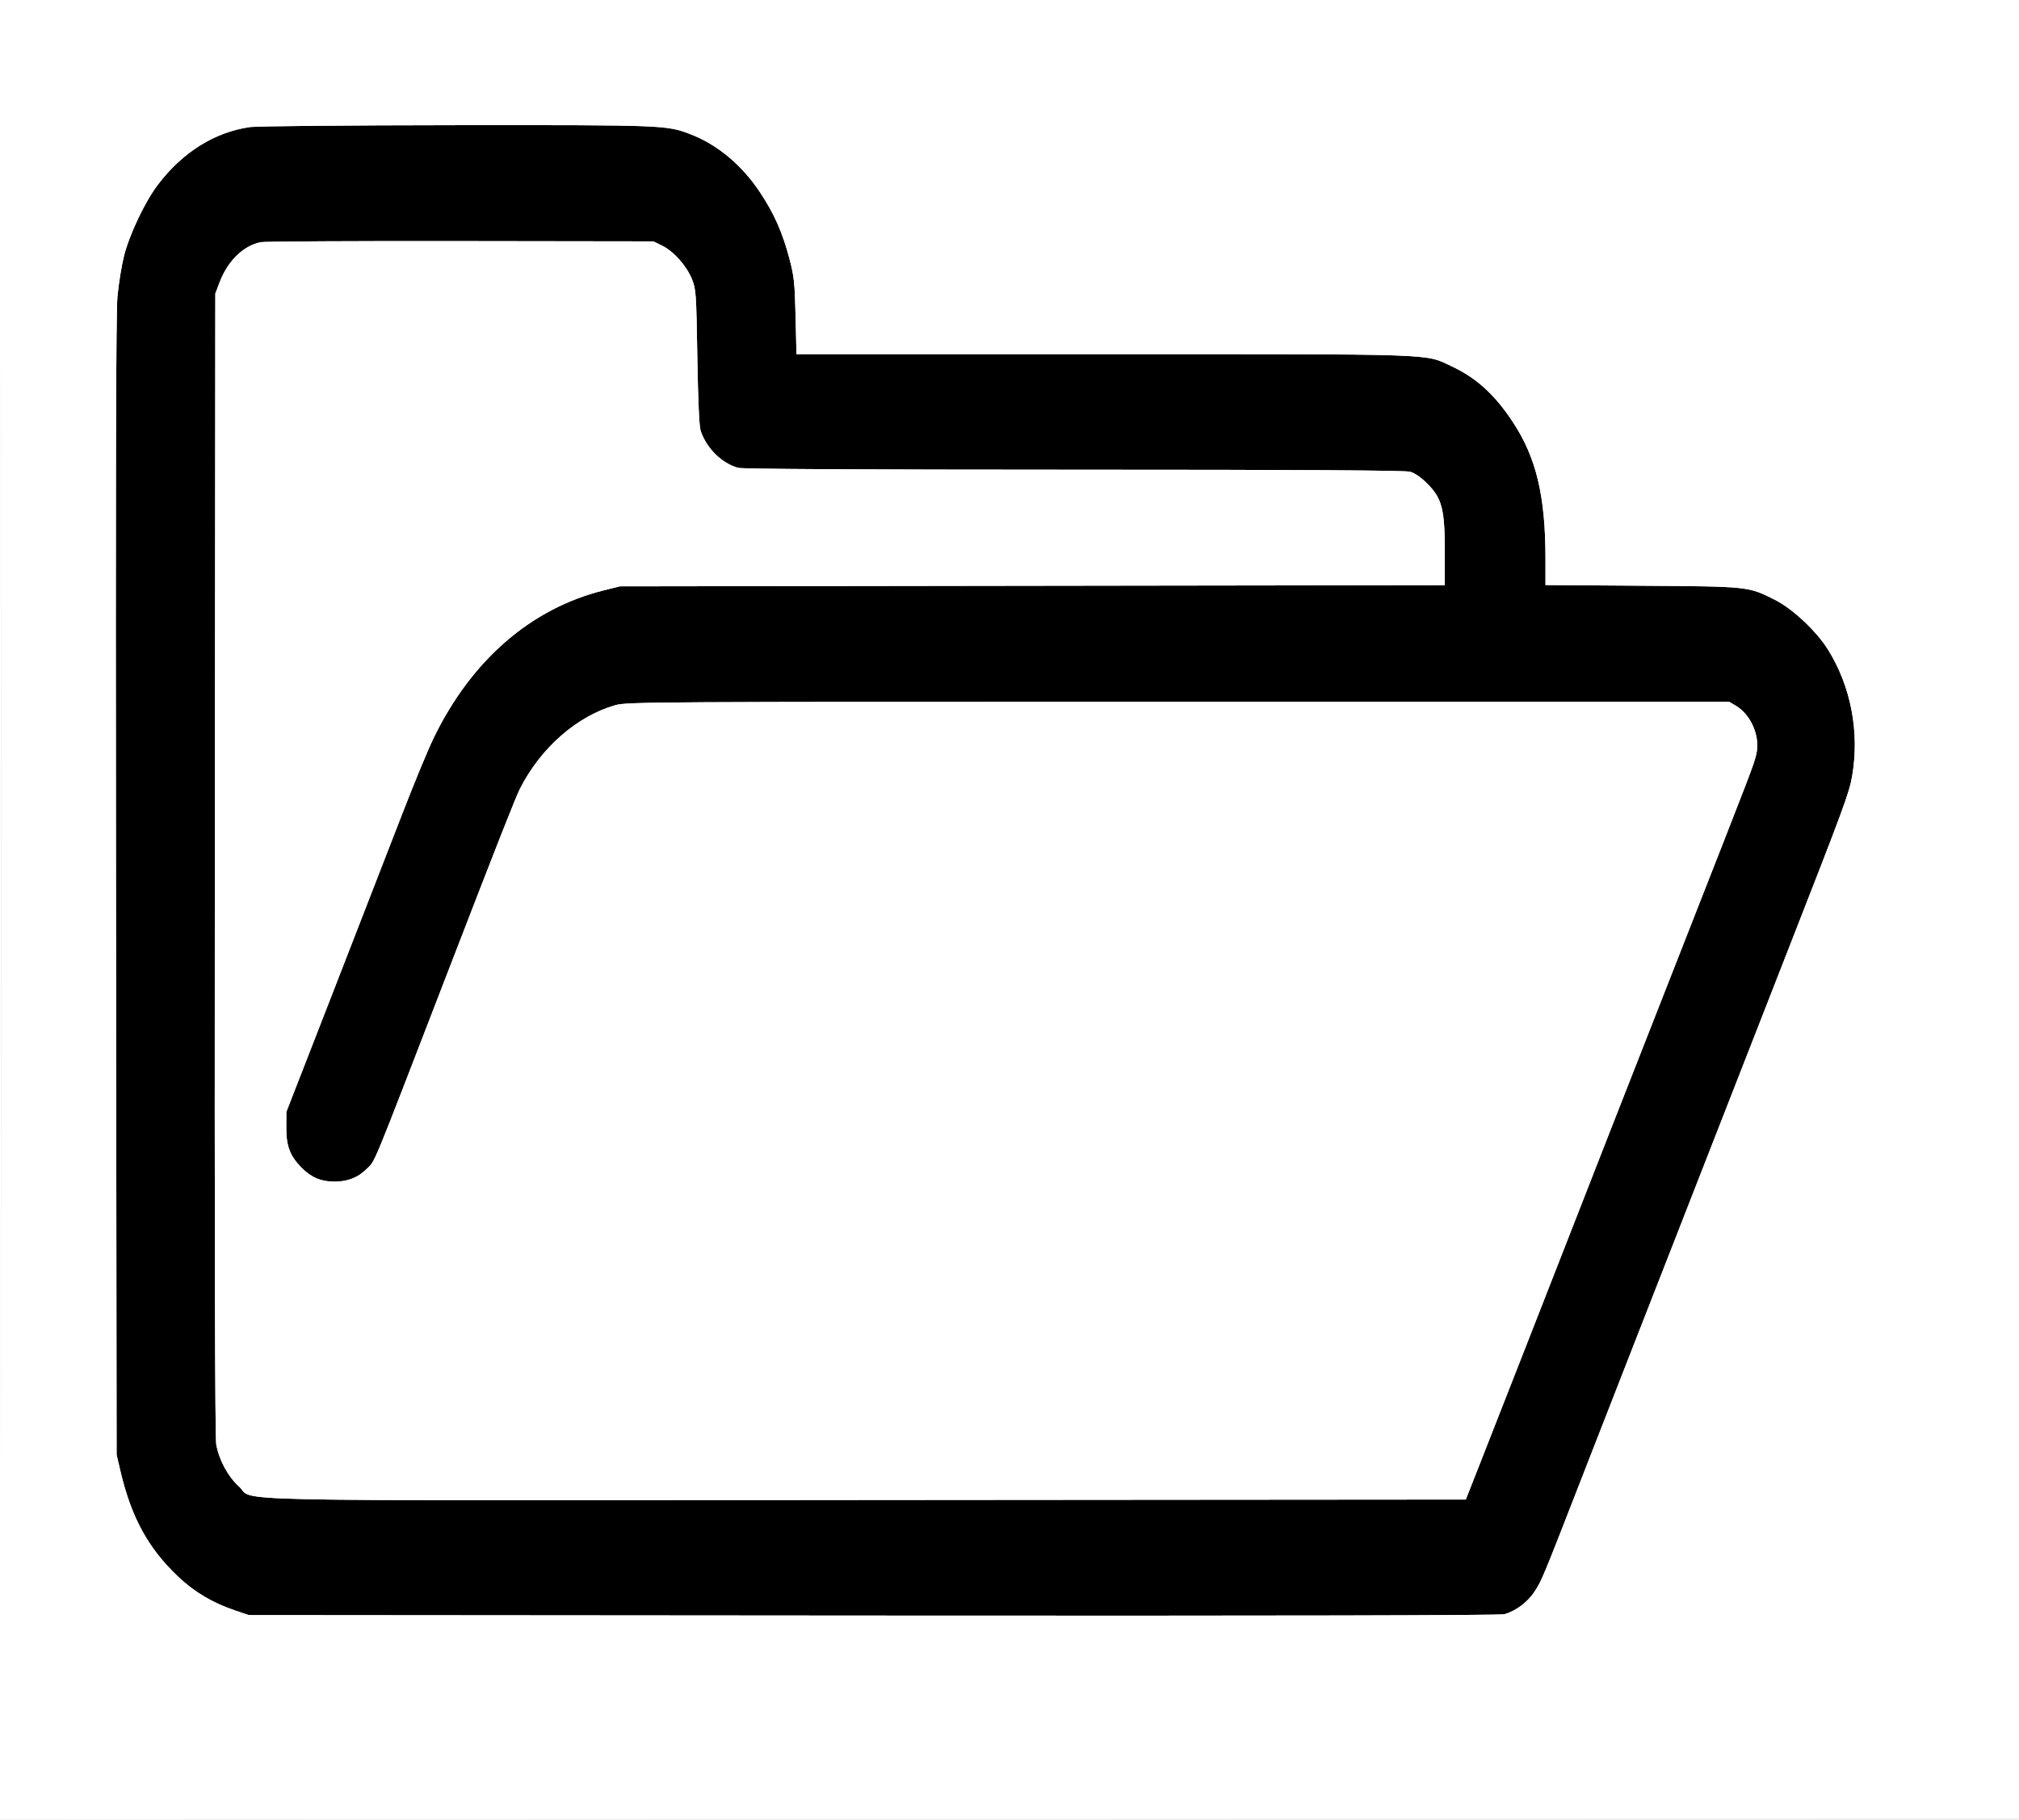
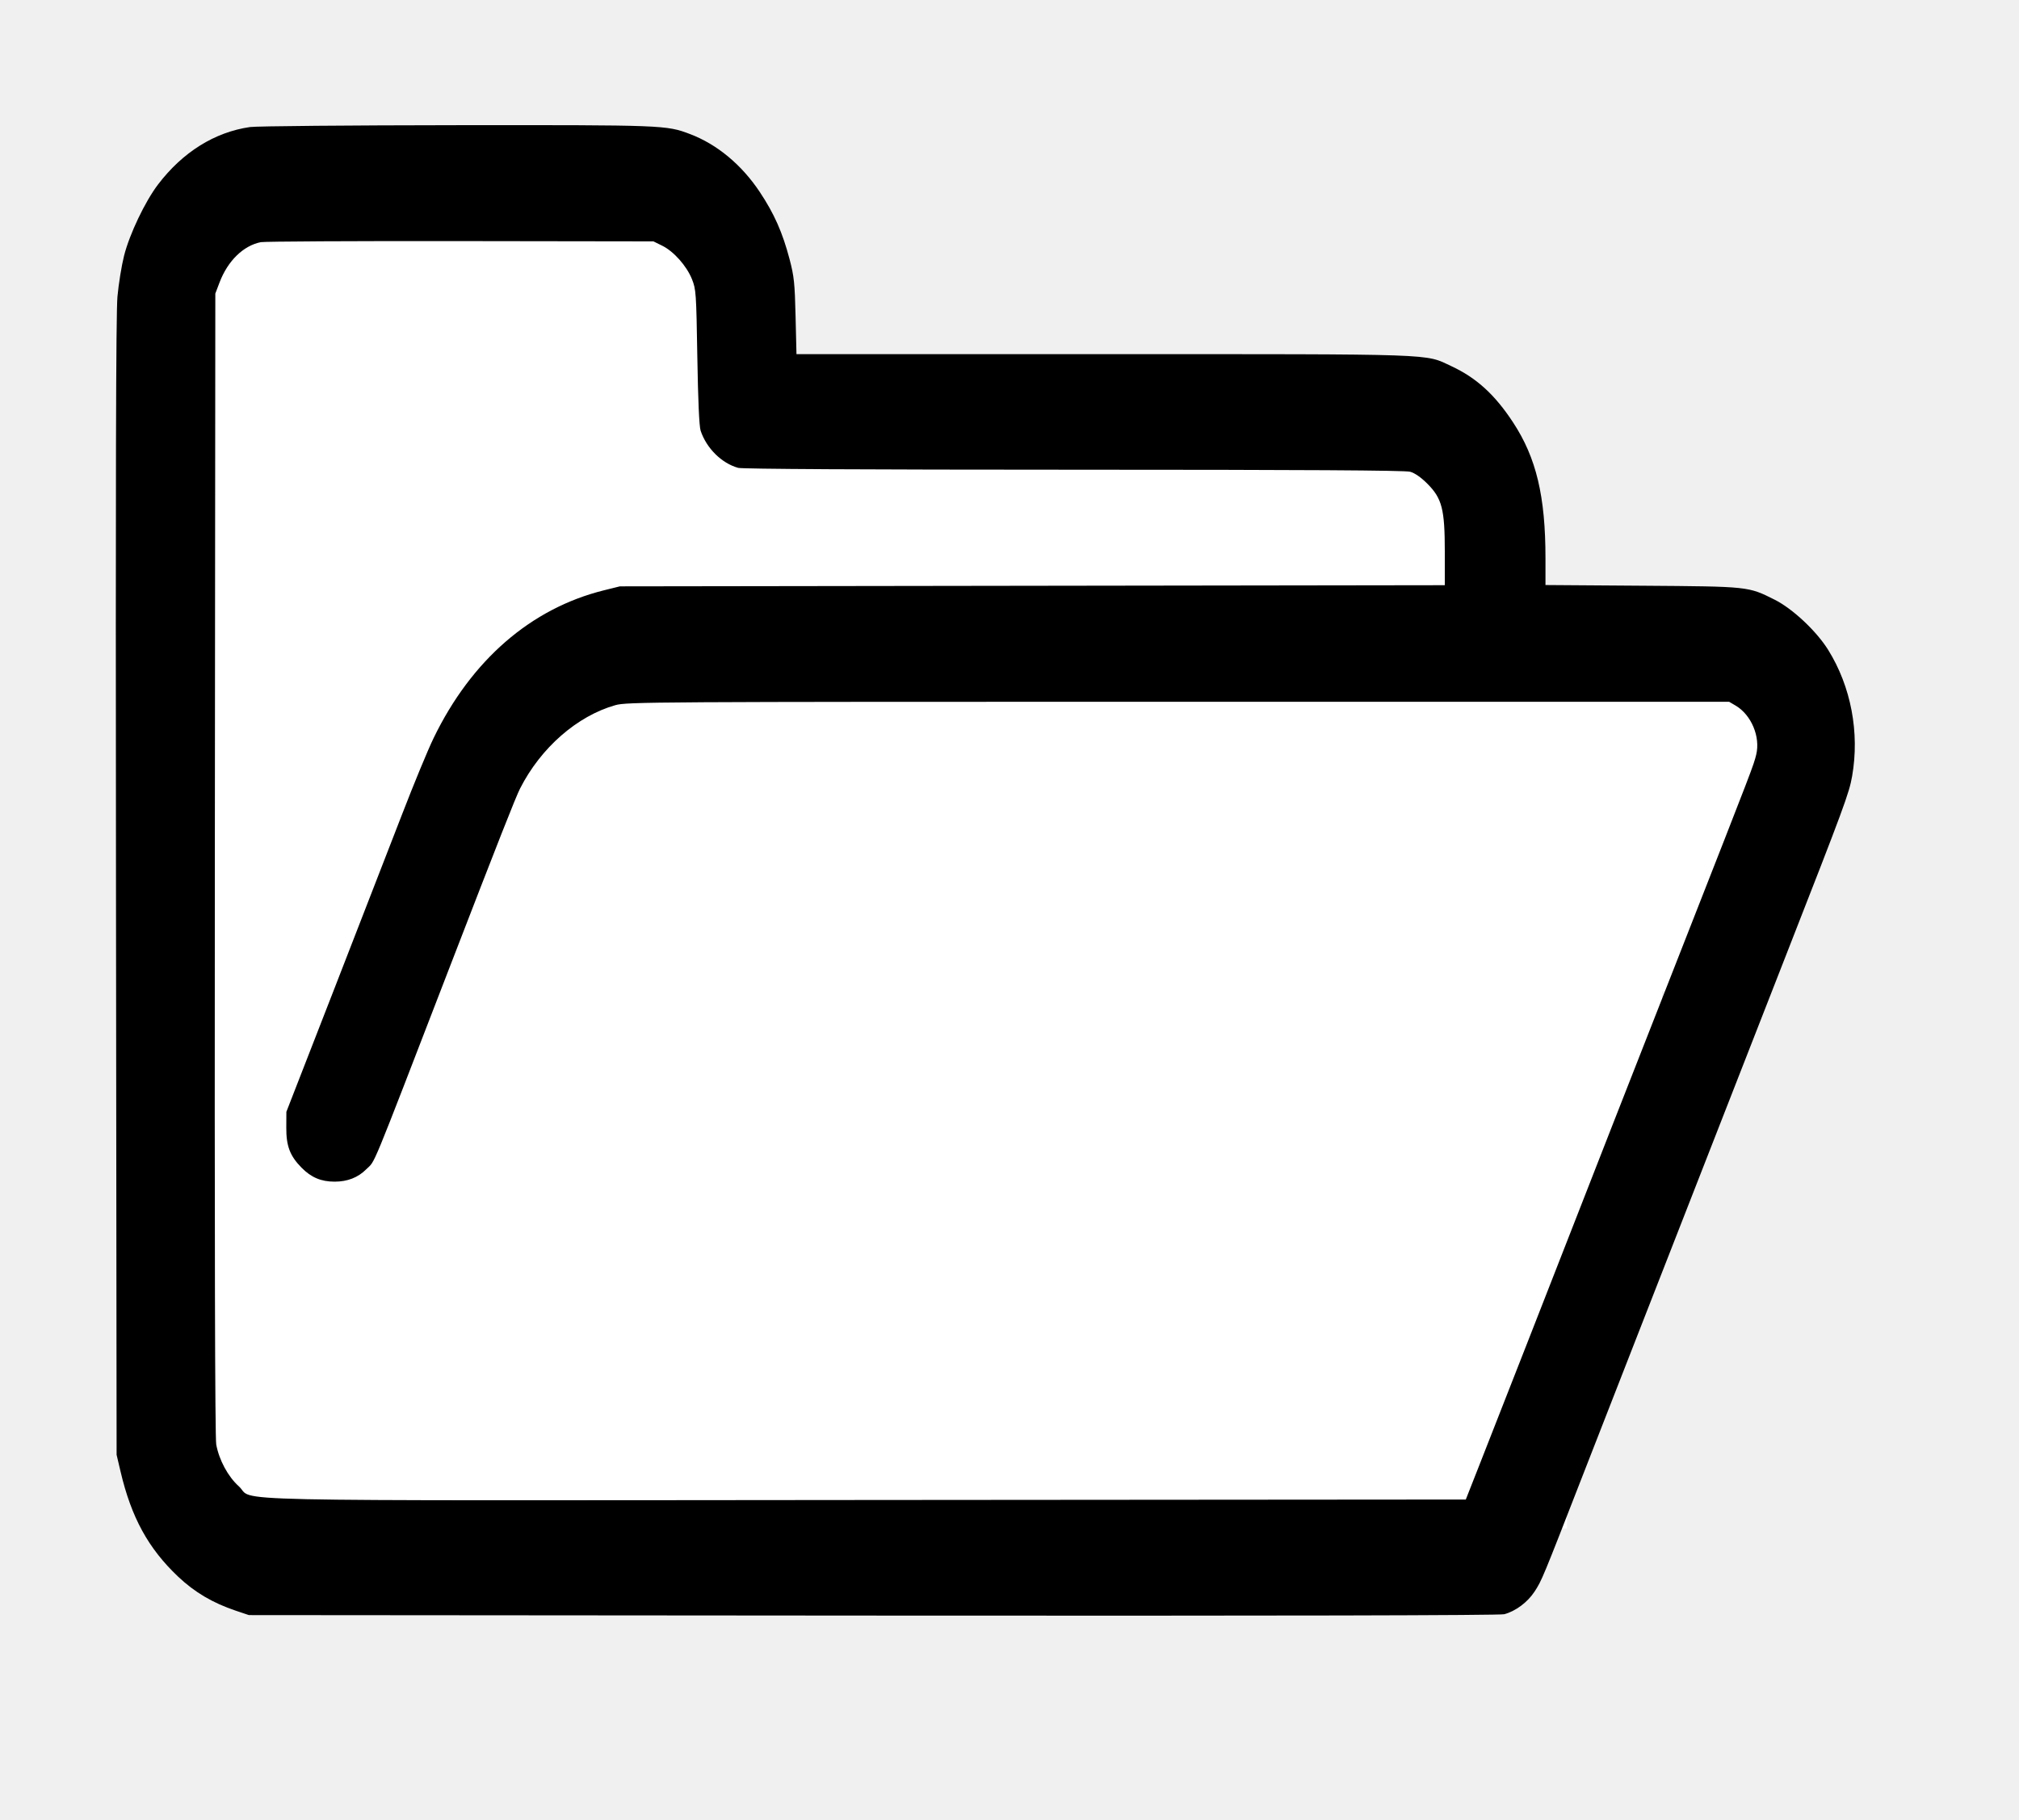
- <svg xmlns="http://www.w3.org/2000/svg" viewBox="0 0 1083 976" version="1.1">
-   <path d="M 134.107 68.161 C 115.179 70.868, 97.946 81.635, 84.751 99 C 77.823 108.118, 69.492 125.591, 66.562 137.150 C 65.217 142.457, 63.613 152.357, 62.999 159.150 C 62.196 168.022, 61.975 257.248, 62.215 476 L 62.549 780.500 64.666 789.500 C 70.464 814.142, 79.548 830.728, 95.530 845.856 C 104.401 854.254, 114.118 859.994, 126.500 864.150 L 133.500 866.500 468.361 866.759 C 685.691 866.927, 804.504 866.672, 806.876 866.033 C 813.023 864.378, 819.395 859.623, 823.143 853.895 C 826.994 848.008, 827.409 847.008, 849.010 791.500 C 857.144 770.600, 869.265 739.550, 875.948 722.500 C 882.630 705.450, 891.426 682.950, 895.494 672.500 C 904.017 650.610, 933.498 575.174, 958.219 512 C 989.257 432.686, 991.898 425.526, 993.489 416.405 C 997.571 392.995, 992.879 368.310, 980.605 348.616 C 974.318 338.529, 961.527 326.542, 951.919 321.731 C 937.643 314.585, 938.337 314.658, 880.750 314.243 L 829 313.871 829 299.541 C 829 266.227, 824.083 245.591, 811.624 226.620 C 801.827 211.702, 791.948 202.700, 778.500 196.438 C 763.960 189.666, 773.643 190, 591.657 190 L 427.230 190 426.748 169.750 C 426.321 151.846, 425.949 148.295, 423.536 139.099 C 419.764 124.730, 415.290 114.628, 407.543 102.991 C 397.790 88.341, 384.614 77.406, 370.086 71.906 C 357.411 67.108, 356.262 67.064, 245 67.158 C 187.525 67.207, 137.623 67.658, 134.107 68.161 M 139.897 129.922 C 130.537 131.780, 122.176 139.937, 117.781 151.500 L 115.500 157.500 115.240 463.472 C 115.068 666.246, 115.321 771.309, 115.991 774.972 C 117.510 783.290, 122.310 792.194, 128.060 797.364 C 137.420 805.780, 103.448 805.034, 464.393 804.752 L 786.261 804.500 793.154 787 C 801.320 766.271, 836.209 677.165, 846.208 651.500 C 855.639 627.294, 867.095 598.055, 903.806 504.500 C 940.616 410.690, 940.582 410.780, 942.041 404.854 C 944.383 395.342, 939.404 383.493, 930.985 378.547 L 927.500 376.500 632 376.500 C 349.173 376.500, 336.225 376.578, 330.080 378.321 C 309.562 384.143, 290.101 401.161, 278.988 423 C 276.593 427.708, 267.435 450.954, 240.972 519.500 C 197.468 632.190, 201.631 622.116, 196.379 627.393 C 192.042 631.751, 186.371 633.956, 179.500 633.956 C 172.248 633.956, 166.935 631.717, 161.767 626.482 C 155.549 620.184, 153.515 614.854, 153.568 605 L 153.613 596.500 178.931 531.500 C 192.855 495.750, 209.369 453.225, 215.627 437 C 221.886 420.775, 229.514 402.325, 232.578 396 C 252.855 354.144, 284.786 326.433, 323.954 316.700 L 332.500 314.576 553.750 314.267 L 775 313.957 775 296.084 C 775 273.142, 773.519 267.389, 765.568 259.437 C 762.222 256.091, 758.890 253.785, 756.405 253.095 C 753.668 252.335, 699.708 252.008, 576 252 C 463.601 251.993, 398.216 251.632, 395.965 251.007 C 387.077 248.537, 378.922 240.458, 375.806 231.035 C 375.053 228.755, 374.428 214.713, 374.048 191.500 C 373.484 157.074, 373.358 155.251, 371.175 149.798 C 368.317 142.659, 361.405 134.871, 355.228 131.829 L 350.500 129.500 247 129.354 C 190.075 129.273, 141.879 129.529, 139.897 129.922" stroke="none" fill="#000000" fill-rule="evenodd" />
-   <path d="M -0 488.001 L -0 976.002 541.750 975.751 L 1083.500 975.500 1083.751 487.750 L 1084.002 0 542.001 0 L 0 0 -0 488.001 M 0.496 488.500 C 0.496 756.900, 0.610 866.551, 0.750 732.168 C 0.890 597.786, 0.890 378.186, 0.750 244.168 C 0.610 110.151, 0.496 220.100, 0.496 488.500 M 134.107 68.161 C 115.179 70.868, 97.946 81.635, 84.751 99 C 77.823 108.118, 69.492 125.591, 66.562 137.150 C 65.217 142.457, 63.613 152.357, 62.999 159.150 C 62.196 168.022, 61.975 257.248, 62.215 476 L 62.549 780.500 64.666 789.500 C 70.464 814.142, 79.548 830.728, 95.530 845.856 C 104.401 854.254, 114.118 859.994, 126.500 864.150 L 133.500 866.500 468.361 866.759 C 685.691 866.927, 804.504 866.672, 806.876 866.033 C 813.023 864.378, 819.395 859.623, 823.143 853.895 C 826.994 848.008, 827.409 847.008, 849.010 791.500 C 857.144 770.600, 869.265 739.550, 875.948 722.500 C 882.630 705.450, 891.426 682.950, 895.494 672.500 C 904.017 650.610, 933.498 575.174, 958.219 512 C 989.257 432.686, 991.898 425.526, 993.489 416.405 C 997.571 392.995, 992.879 368.310, 980.605 348.616 C 974.318 338.529, 961.527 326.542, 951.919 321.731 C 937.643 314.585, 938.337 314.658, 880.750 314.243 L 829 313.871 829 299.541 C 829 266.227, 824.083 245.591, 811.624 226.620 C 801.827 211.702, 791.948 202.700, 778.500 196.438 C 763.960 189.666, 773.643 190, 591.657 190 L 427.230 190 426.748 169.750 C 426.321 151.846, 425.949 148.295, 423.536 139.099 C 419.764 124.730, 415.290 114.628, 407.543 102.991 C 397.790 88.341, 384.614 77.406, 370.086 71.906 C 357.411 67.108, 356.262 67.064, 245 67.158 C 187.525 67.207, 137.623 67.658, 134.107 68.161 M 139.897 129.922 C 130.537 131.780, 122.176 139.937, 117.781 151.500 L 115.500 157.500 115.240 463.472 C 115.068 666.246, 115.321 771.309, 115.991 774.972 C 117.510 783.290, 122.310 792.194, 128.060 797.364 C 137.420 805.780, 103.448 805.034, 464.393 804.752 L 786.261 804.500 793.154 787 C 801.320 766.271, 836.209 677.165, 846.208 651.500 C 855.639 627.294, 867.095 598.055, 903.806 504.500 C 940.616 410.690, 940.582 410.780, 942.041 404.854 C 944.383 395.342, 939.404 383.493, 930.985 378.547 L 927.500 376.500 632 376.500 C 349.173 376.500, 336.225 376.578, 330.080 378.321 C 309.562 384.143, 290.101 401.161, 278.988 423 C 276.593 427.708, 267.435 450.954, 240.972 519.500 C 197.468 632.190, 201.631 622.116, 196.379 627.393 C 192.042 631.751, 186.371 633.956, 179.500 633.956 C 172.248 633.956, 166.935 631.717, 161.767 626.482 C 155.549 620.184, 153.515 614.854, 153.568 605 L 153.613 596.500 178.931 531.500 C 192.855 495.750, 209.369 453.225, 215.627 437 C 221.886 420.775, 229.514 402.325, 232.578 396 C 252.855 354.144, 284.786 326.433, 323.954 316.700 L 332.500 314.576 553.750 314.267 L 775 313.957 775 296.084 C 775 273.142, 773.519 267.389, 765.568 259.437 C 762.222 256.091, 758.890 253.785, 756.405 253.095 C 753.668 252.335, 699.708 252.008, 576 252 C 463.601 251.993, 398.216 251.632, 395.965 251.007 C 387.077 248.537, 378.922 240.458, 375.806 231.035 C 375.053 228.755, 374.428 214.713, 374.048 191.500 C 373.484 157.074, 373.358 155.251, 371.175 149.798 C 368.317 142.659, 361.405 134.871, 355.228 131.829 L 350.500 129.500 247 129.354 C 190.075 129.273, 141.879 129.529, 139.897 129.922" stroke="none" fill="#ffffff" fill-rule="evenodd" />
+ <svg xmlns="http://www.w3.org/2000/svg" width="1083" height="976" version="1.1">
+   <g class="layer">
+     <g id="svg_10">
+       <rect fill="#ffffff" height="133.33" id="svg_4" transform="matrix(1.23684 0 0 1 -27.2461 0)" width="223.53" x="115.04" y="124" />
+       <rect fill="#ffffff" height="113.73" id="svg_5" width="705.88" x="89.55" y="243.61" />
+       <rect fill="#ffffff" height="194.12" id="svg_6" width="852.94" x="89.55" y="337.73" />
+       <rect fill="#ffffff" height="125.49" id="svg_7" transform="matrix(1 0 0 1 0 0)" width="801.96" x="89.55" y="524" />
+       <rect fill="#ffffff" height="105.88" id="svg_8" width="756.86" x="97.39" y="635.76" />
+       <rect fill="#ffffff" height="90.2" id="svg_9" width="737.25" x="103.27" y="729.88" />
+     </g>
+   </g>
+   <g class="layer">
+     <path d="m134.11,68.16c-18.93,2.71 -36.16,13.48 -49.36,30.84c-6.93,9.12 -15.26,26.59 -18.19,38.15c-1.34,5.31 -2.95,15.21 -3.56,22c-0.8,8.87 -1.02,98.1 -0.78,316.85l0.33,304.5l2.12,9c5.79,24.64 14.88,41.23 30.86,56.36c8.87,8.39 18.59,14.13 30.97,18.29l7,2.35l334.86,0.26c217.33,0.17 336.14,-0.09 338.52,-0.73c6.14,-1.65 12.51,-6.41 16.26,-12.14c3.85,-5.88 4.27,-6.88 25.87,-62.39c8.13,-20.9 20.25,-51.95 26.94,-69c6.68,-17.05 15.48,-39.55 19.54,-50c8.53,-21.89 38.01,-97.33 62.73,-160.5c31.04,-79.31 33.68,-86.47 35.27,-95.6c4.08,-23.4 -0.61,-48.09 -12.88,-67.78c-6.29,-10.09 -19.08,-22.08 -28.69,-26.89c-14.28,-7.15 -13.58,-7.07 -71.17,-7.49l-51.75,-0.37l0,-14.33c0,-33.31 -4.92,-53.95 -17.38,-72.92c-9.79,-14.92 -19.67,-23.92 -33.12,-30.18c-14.54,-6.77 -4.86,-6.44 -186.84,-6.44l-164.43,0l-0.48,-20.25c-0.43,-17.9 -0.8,-21.46 -3.21,-30.65c-3.78,-14.37 -8.25,-24.47 -16,-36.11c-9.75,-14.65 -22.93,-25.58 -37.45,-31.08c-12.68,-4.8 -13.83,-4.85 -125.09,-4.75c-57.47,0.05 -107.38,0.5 -110.89,1m5.79,61.76c-9.36,1.86 -17.72,10.02 -22.12,21.58l-2.28,6l-0.26,305.97c-0.17,202.78 0.08,307.84 0.75,311.5c1.52,8.32 6.32,17.22 12.07,22.39c9.36,8.42 -24.61,7.67 336.33,7.39l321.87,-0.25l6.89,-17.5c8.17,-20.73 43.06,-109.84 53.06,-135.5c9.43,-24.21 20.89,-53.45 57.6,-147c36.81,-93.81 36.77,-93.72 38.23,-99.65c2.34,-9.51 -2.64,-21.36 -11.05,-26.3l-3.49,-2.05l-295.5,0c-282.83,0 -295.77,0.08 -301.92,1.82c-20.52,5.82 -39.98,22.84 -51.09,44.68c-2.4,4.71 -11.55,27.95 -38.02,96.5c-43.5,112.69 -39.34,102.62 -44.59,107.89c-4.34,4.36 -10.01,6.57 -16.88,6.57c-7.25,0 -12.56,-2.24 -17.73,-7.48c-6.22,-6.3 -8.26,-11.63 -8.2,-21.48l0.04,-8.5l25.32,-65c13.92,-35.75 30.44,-78.27 36.7,-94.5c6.26,-16.23 13.88,-34.68 16.95,-41c20.27,-41.86 52.21,-69.57 91.37,-79.3l8.55,-2.12l221.25,-0.31l221.25,-0.31l0,-17.88c0,-22.94 -1.48,-28.69 -9.43,-36.64c-3.35,-3.35 -6.68,-5.66 -9.17,-6.35c-2.73,-0.75 -56.69,-1.08 -180.4,-1.09c-112.4,-0.01 -177.78,-0.37 -180.04,-0.99c-8.88,-2.47 -17.04,-10.55 -20.15,-19.98c-0.76,-2.28 -1.38,-16.32 -1.76,-39.53c-0.57,-34.43 -0.69,-36.25 -2.87,-41.7c-2.86,-7.14 -9.78,-14.93 -15.95,-17.97l-4.73,-2.33l-103.5,-0.15c-56.93,-0.08 -105.12,0.18 -107.1,0.57" fill="#000000" fill-rule="evenodd" id="svg_1" />
+     <path d="m0,488l0,488l541.75,-0.25l541.75,-0.25l0.25,-487.75l0.25,-487.75l-542,0l-542,0l0,488m0.5,0.5c0,268.4 0.11,378.05 0.25,243.67c0.14,-134.38 0.14,-353.98 0,-488c-0.14,-134.02 -0.25,-24.07 -0.25,244.33m133.61,-420.34c-18.93,2.71 -36.16,13.48 -49.36,30.84c-6.93,9.12 -15.26,26.59 -18.19,38.15c-1.34,5.31 -2.95,15.21 -3.56,22c-0.8,8.87 -1.02,98.1 -0.78,316.85l0.33,304.5l2.12,9c5.79,24.64 14.88,41.23 30.86,56.36c8.87,8.39 18.59,14.13 30.97,18.29l7,2.35l334.86,0.26c217.33,0.17 336.14,-0.09 338.52,-0.73c6.14,-1.65 12.51,-6.41 16.26,-12.14c3.85,-5.88 4.27,-6.88 25.87,-62.39c8.13,-20.9 20.25,-51.95 26.94,-69c6.68,-17.05 15.48,-39.55 19.54,-50c8.53,-21.89 38.01,-97.33 62.73,-160.5c31.04,-79.31 33.68,-86.47 35.27,-95.6c4.08,-23.4 -0.61,-48.09 -12.88,-67.78c-6.29,-10.09 -19.08,-22.08 -28.69,-26.89c-14.28,-7.15 -13.58,-7.07 -71.17,-7.49l-51.75,-0.37l0,-14.33c0,-33.31 -4.92,-53.95 -17.38,-72.92c-9.79,-14.92 -19.67,-23.92 -33.12,-30.18c-14.54,-6.77 -4.86,-6.44 -186.84,-6.44l-164.43,0l-0.48,-20.25c-0.43,-17.9 -0.8,-21.46 -3.21,-30.65c-3.78,-14.37 -8.25,-24.47 -16,-36.11c-9.75,-14.65 -22.93,-25.58 -37.45,-31.08c-12.68,-4.8 -13.83,-4.85 -125.09,-4.75c-57.47,0.05 -107.38,0.5 -110.89,1m5.79,61.76c-9.36,1.86 -17.72,10.02 -22.12,21.58l-2.28,6l-0.26,305.97c-0.17,202.78 0.08,307.84 0.75,311.5c1.52,8.32 6.32,17.22 12.07,22.39c9.36,8.42 -24.61,7.67 336.33,7.39l321.87,-0.25l6.89,-17.5c8.17,-20.73 43.06,-109.84 53.06,-135.5c9.43,-24.21 20.89,-53.45 57.6,-147c36.81,-93.81 36.77,-93.72 38.23,-99.65c2.34,-9.51 -2.64,-21.36 -11.05,-26.3l-3.49,-2.05l-295.5,0c-282.83,0 -295.77,0.08 -301.92,1.82c-20.52,5.82 -39.98,22.84 -51.09,44.68c-2.4,4.71 -11.55,27.95 -38.02,96.5c-43.5,112.69 -39.34,102.62 -44.59,107.89c-4.34,4.36 -10.01,6.57 -16.88,6.57c-7.25,0 -12.56,-2.24 -17.73,-7.48c-6.22,-6.3 -8.26,-11.63 -8.2,-21.48l0.04,-8.5l25.32,-65c13.92,-35.75 30.44,-78.27 36.7,-94.5c6.26,-16.23 13.88,-34.68 16.95,-41c20.27,-41.86 52.21,-69.57 91.37,-79.3l8.55,-2.12l221.25,-0.31l221.25,-0.31l0,-17.88c0,-22.94 -1.48,-28.69 -9.43,-36.64c-3.35,-3.35 -6.68,-5.66 -9.17,-6.35c-2.73,-0.75 -56.69,-1.08 -180.4,-1.09c-112.4,-0.01 -177.78,-0.37 -180.04,-0.99c-8.88,-2.47 -17.04,-10.55 -20.15,-19.98c-0.76,-2.28 -1.38,-16.32 -1.76,-39.53c-0.57,-34.43 -0.69,-36.25 -2.87,-41.7c-2.86,-7.14 -9.78,-14.93 -15.95,-17.97l-4.73,-2.33l-103.5,-0.15c-56.93,-0.08 -105.12,0.18 -107.1,0.57" fill="#ffffff" fill-opacity="0" fill-rule="evenodd" id="svg_2" />
+   </g>
</svg>
